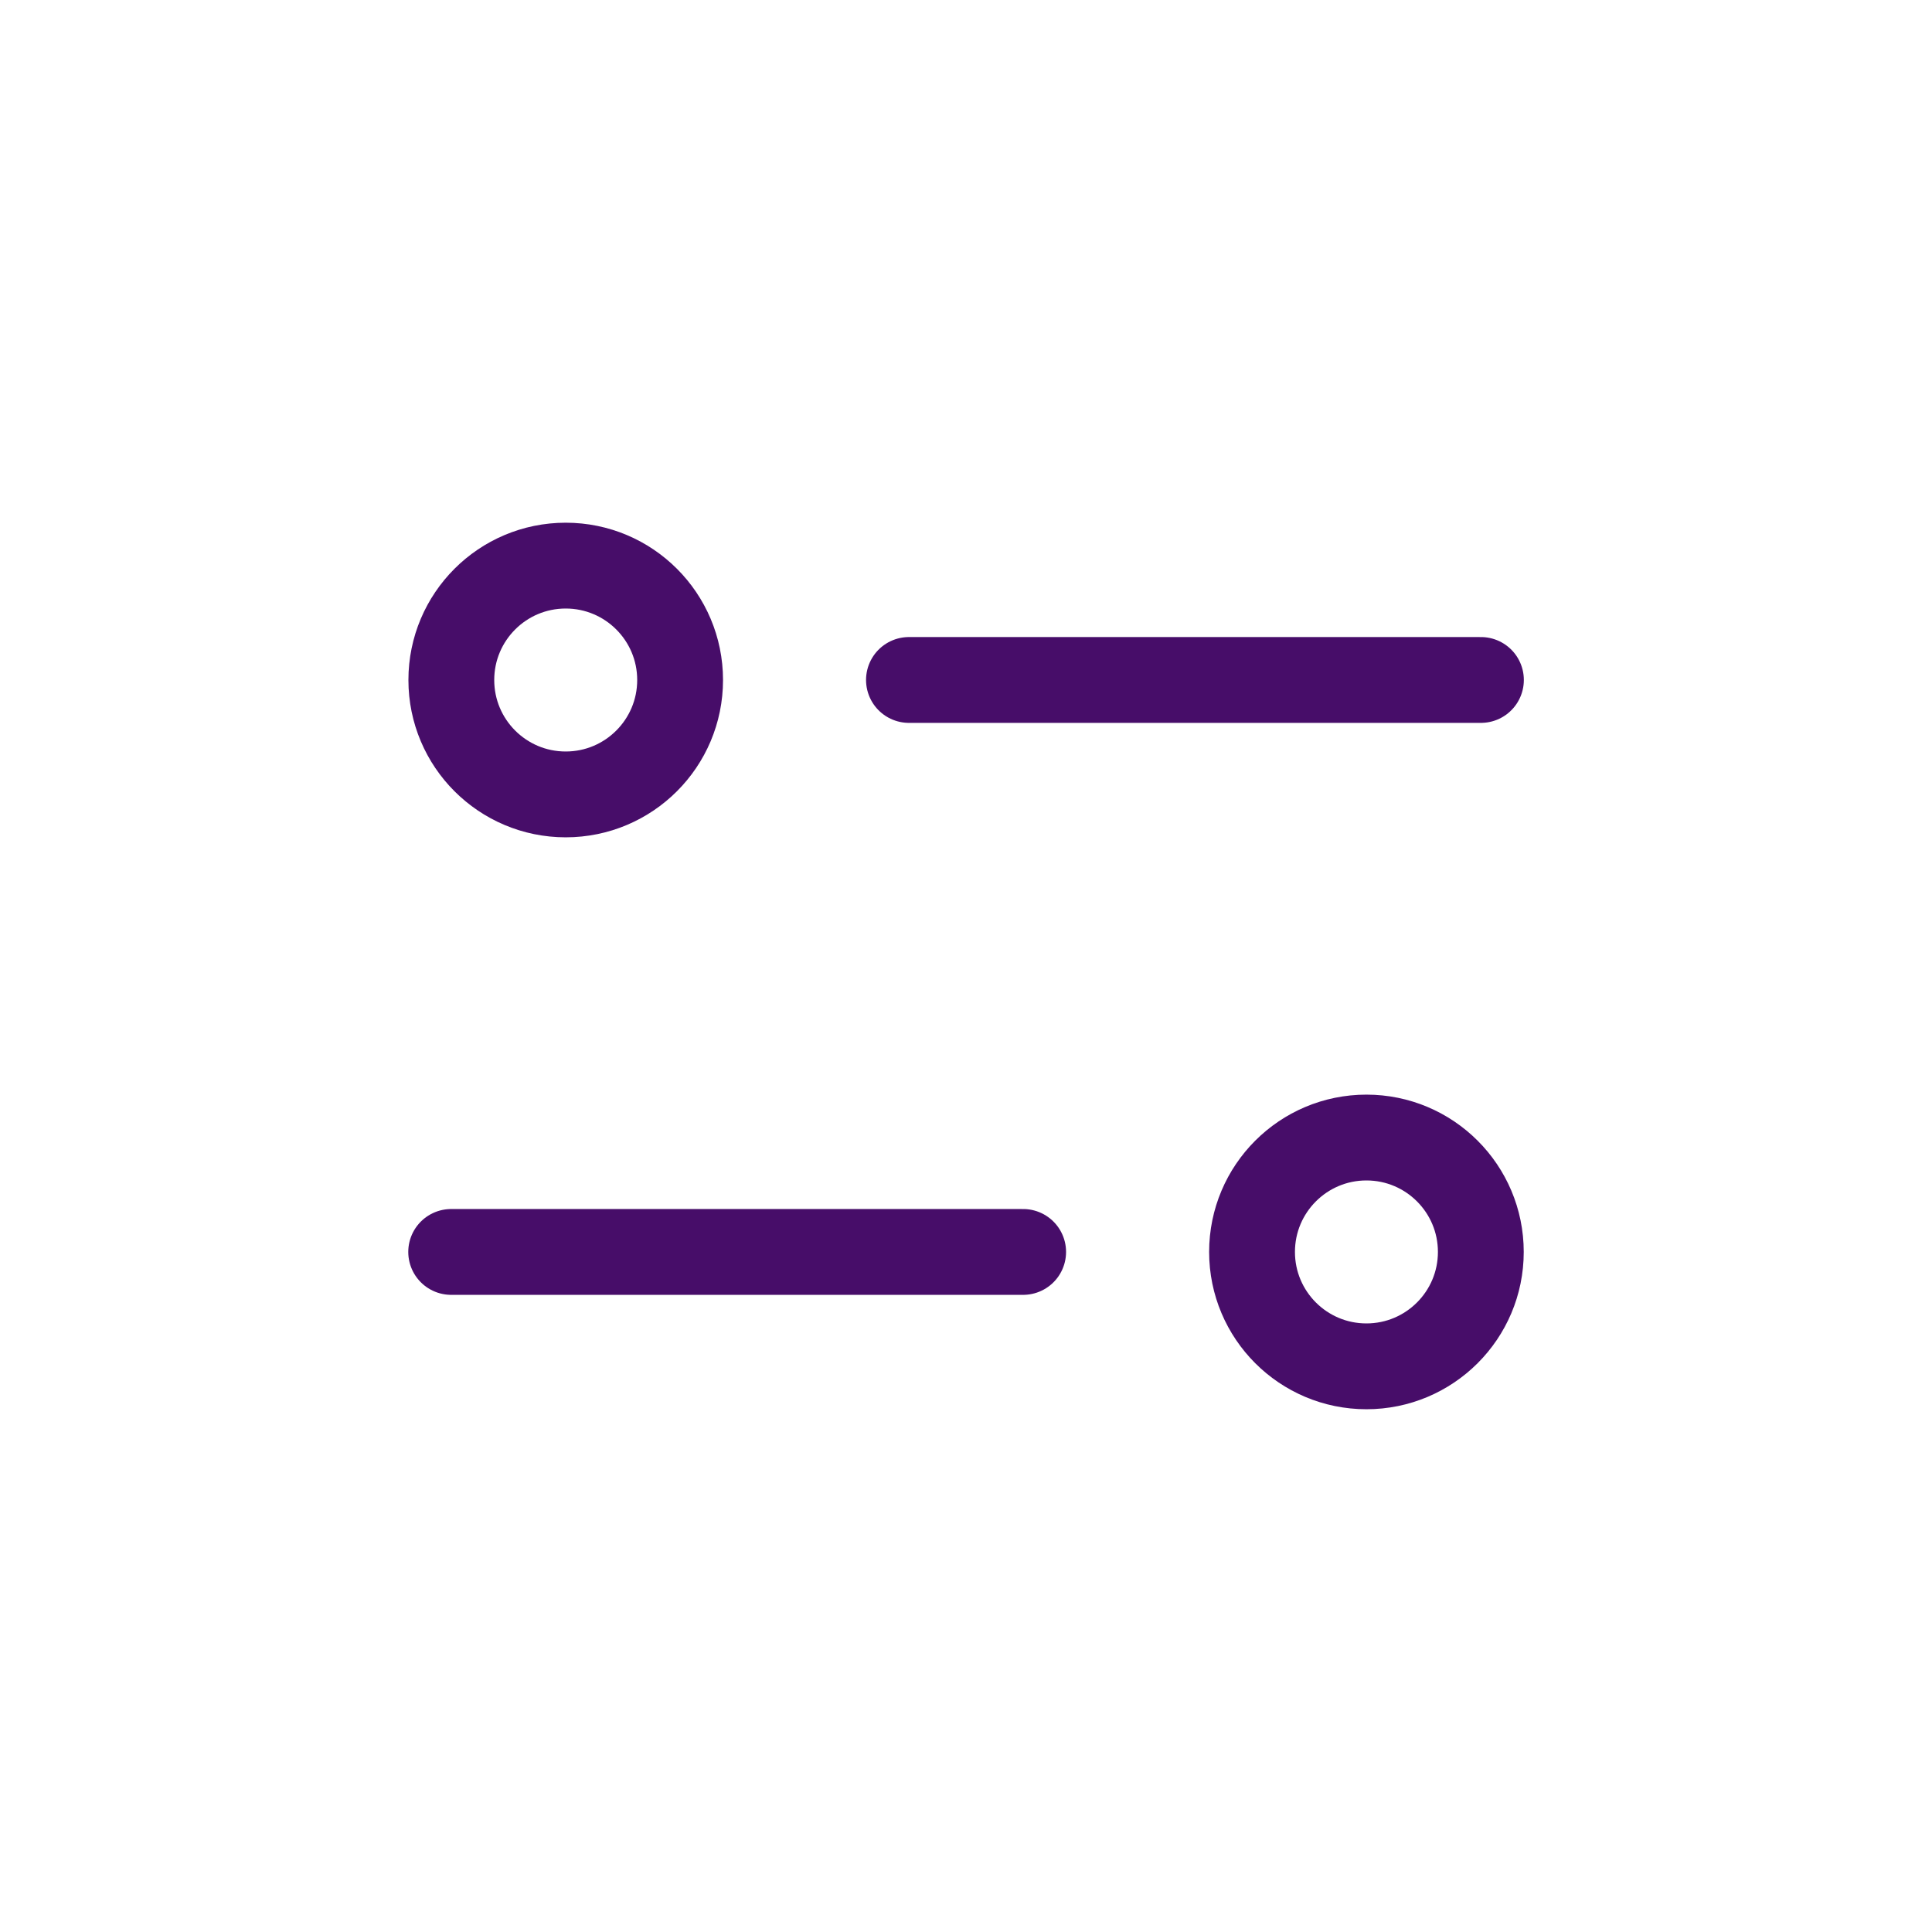
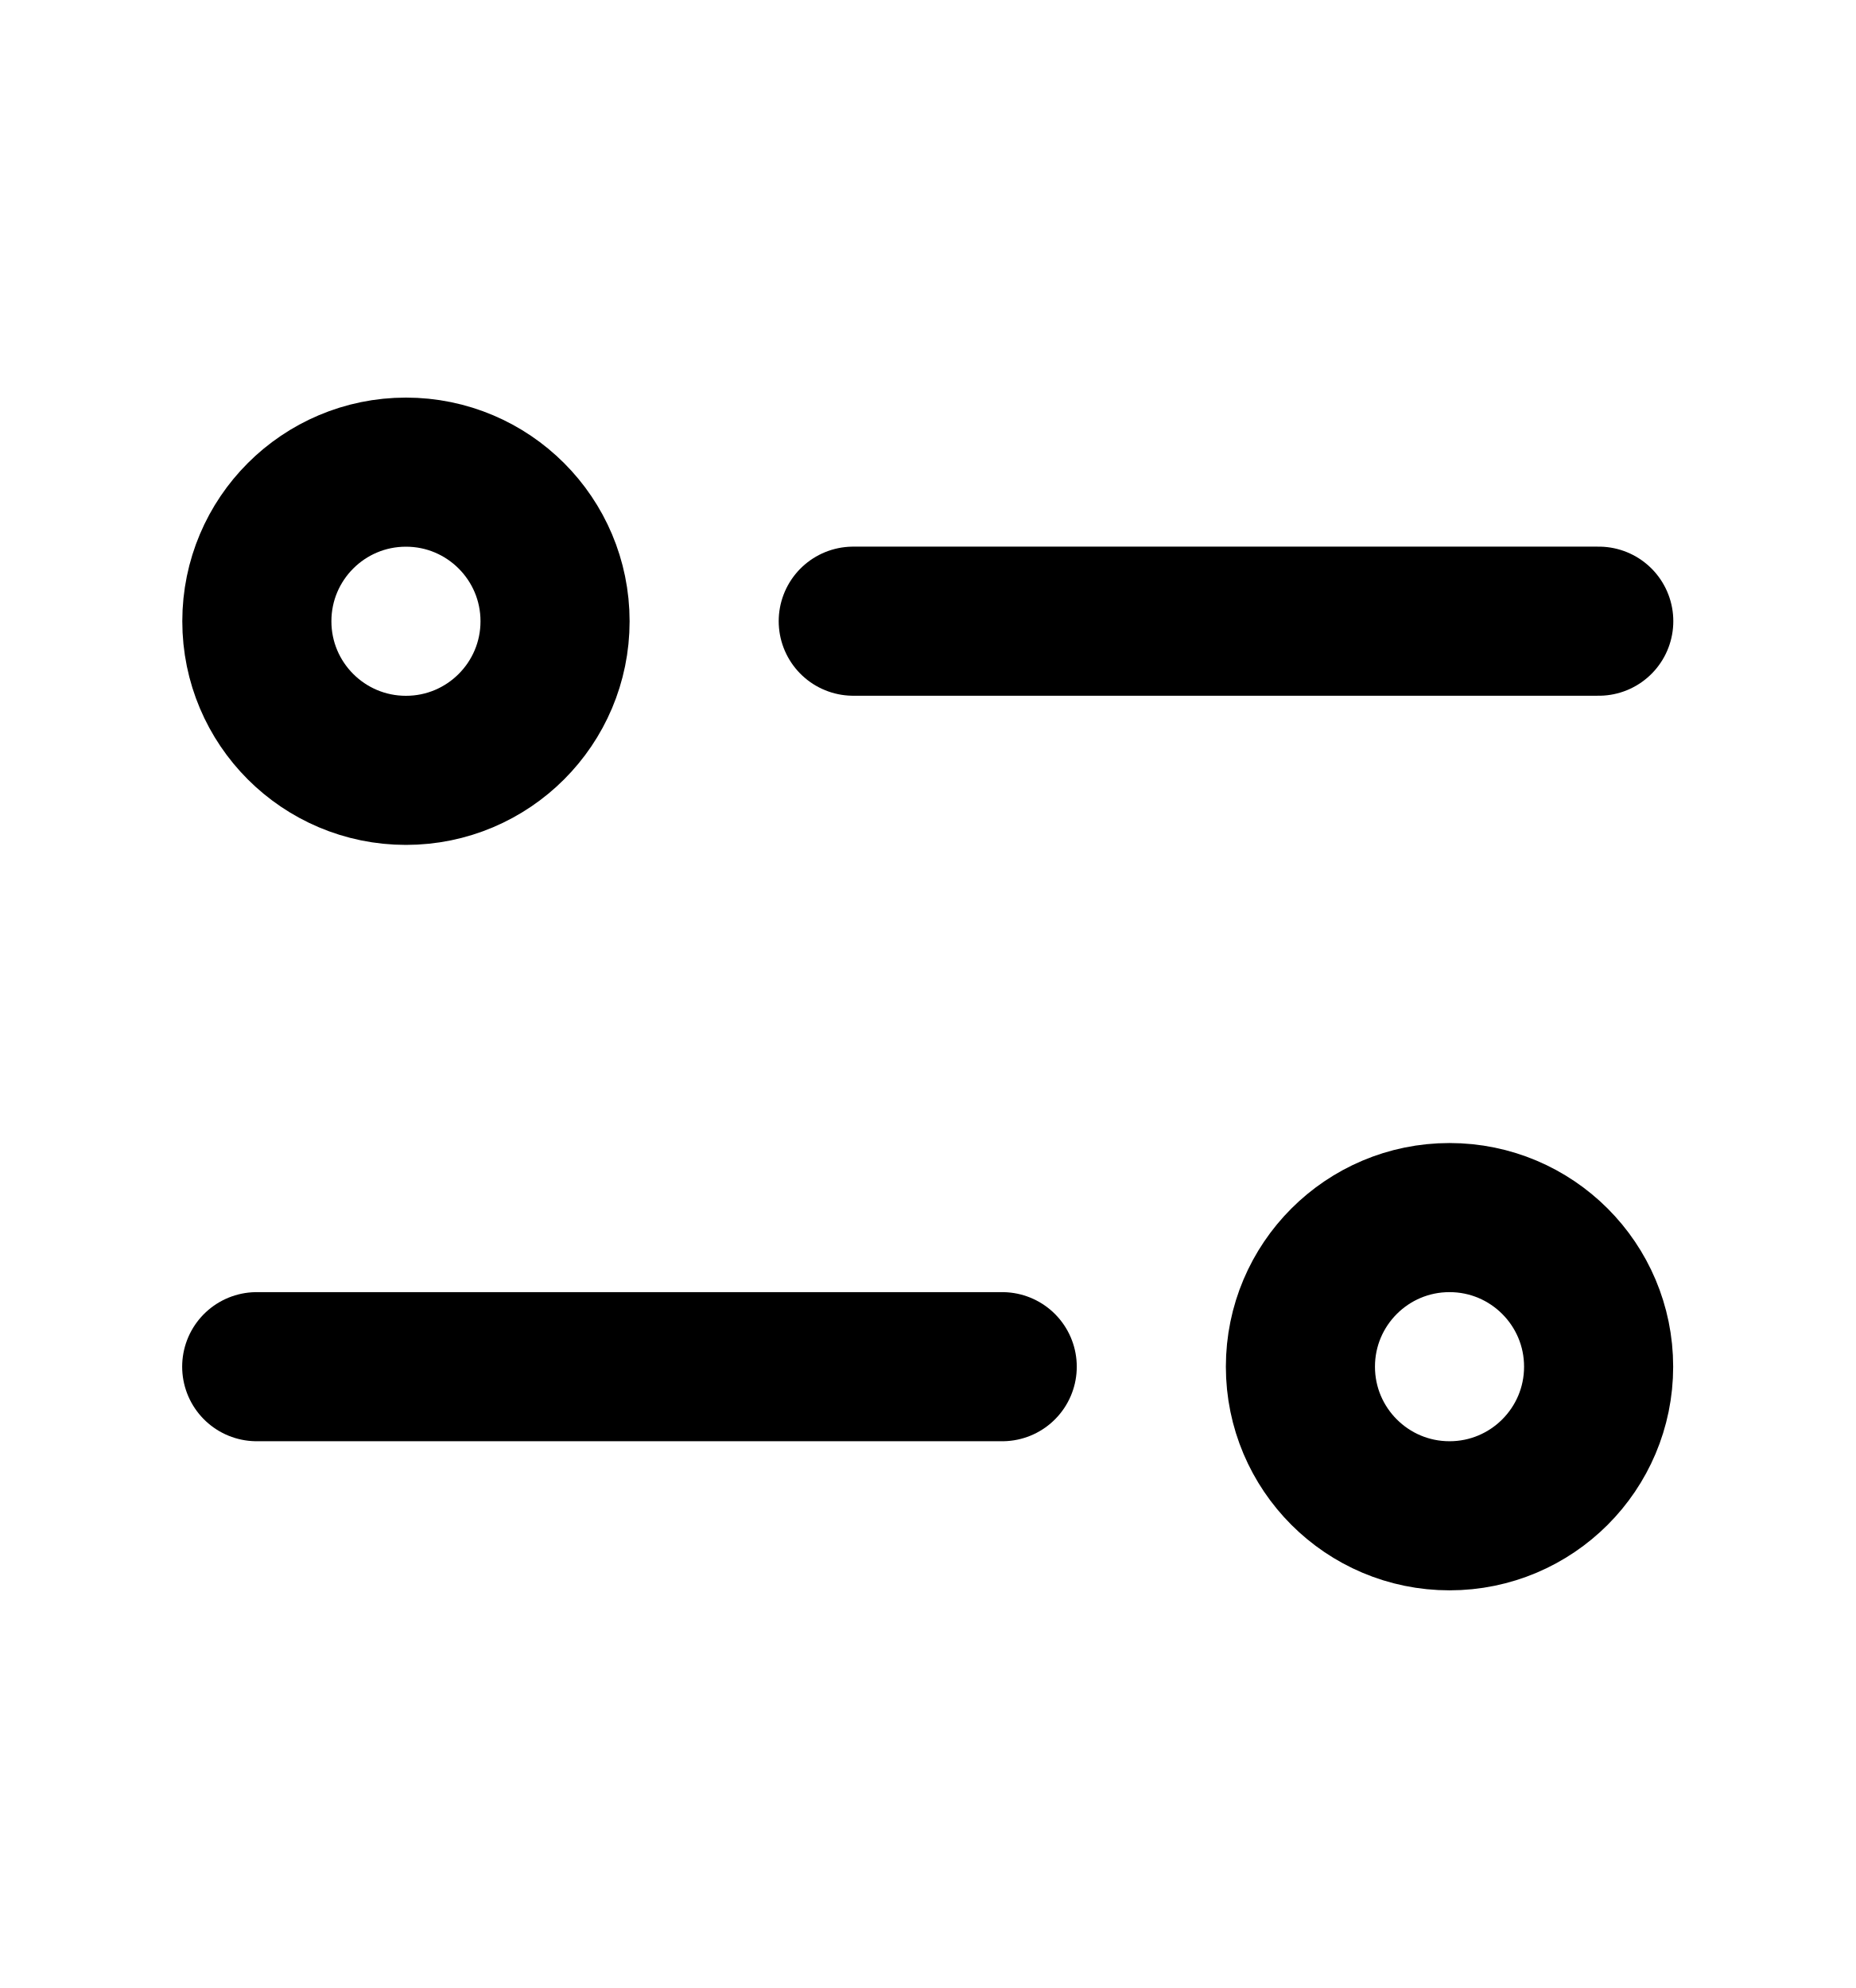
- <svg xmlns="http://www.w3.org/2000/svg" width="19" height="19" viewBox="0 0 19 19" fill="none">
-   <path d="M14.564 6.687L8.939 6.687" stroke="#470D69" stroke-width="0.844" stroke-linecap="round" stroke-linejoin="round" />
-   <circle cx="1.125" cy="1.125" r="1.125" transform="matrix(-1 0 0 1 6.68848 5.5625)" stroke="#470D69" stroke-width="0.844" />
-   <path d="M4.437 12.312L10.062 12.312" stroke="#470D69" stroke-width="0.844" stroke-linecap="round" stroke-linejoin="round" />
-   <circle cx="13.438" cy="12.312" r="1.125" stroke="#470D69" stroke-width="0.844" />
+ <svg xmlns="http://www.w3.org/2000/svg" width="14" height="15" viewBox="0 0 14 15" fill="none">
+   <path d="M12.063 4.687L6.438 4.687" stroke="currentColor" stroke-width="1.125" stroke-linecap="round" stroke-linejoin="round" />
+   <circle cx="1.125" cy="1.125" r="1.125" transform="matrix(-1 0 0 1 4.18799 3.5625)" stroke="currentColor" stroke-width="1.125" />
+   <path d="M1.937 10.312L7.562 10.312" stroke="currentColor" stroke-width="1.125" stroke-linecap="round" stroke-linejoin="round" />
+   <circle cx="10.937" cy="10.312" r="1.125" stroke="currentColor" stroke-width="1.125" />
</svg>
